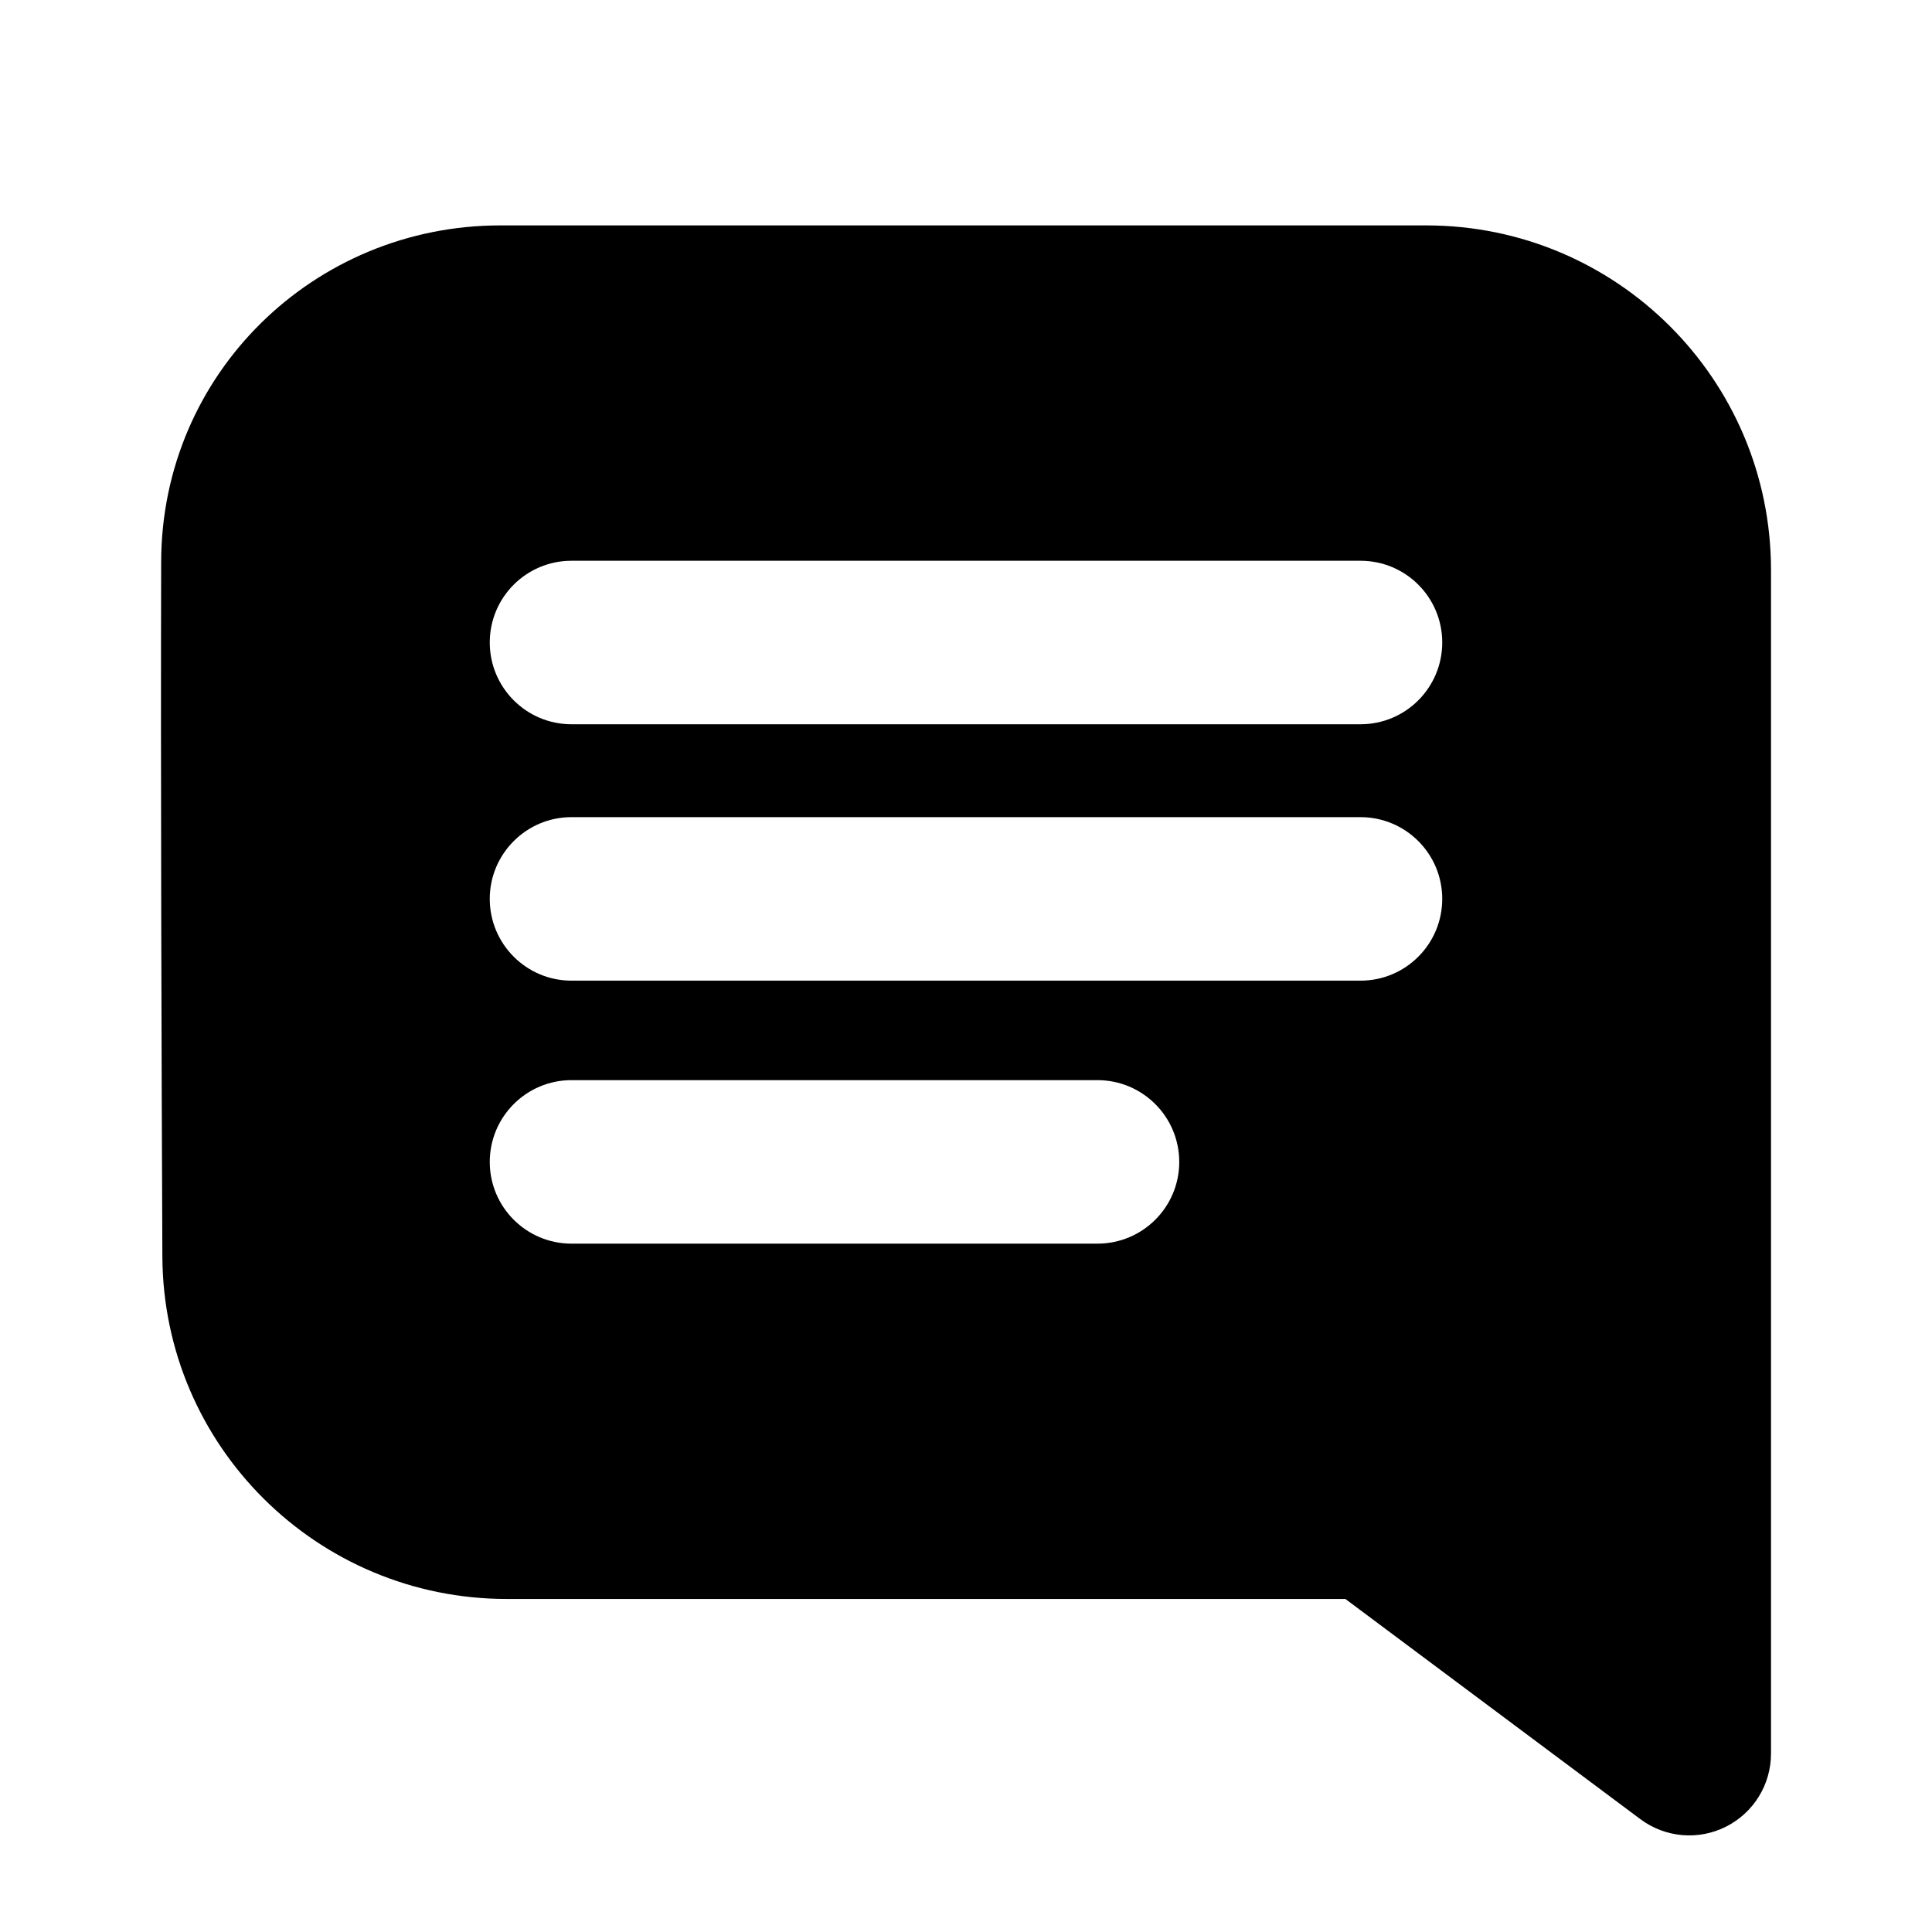
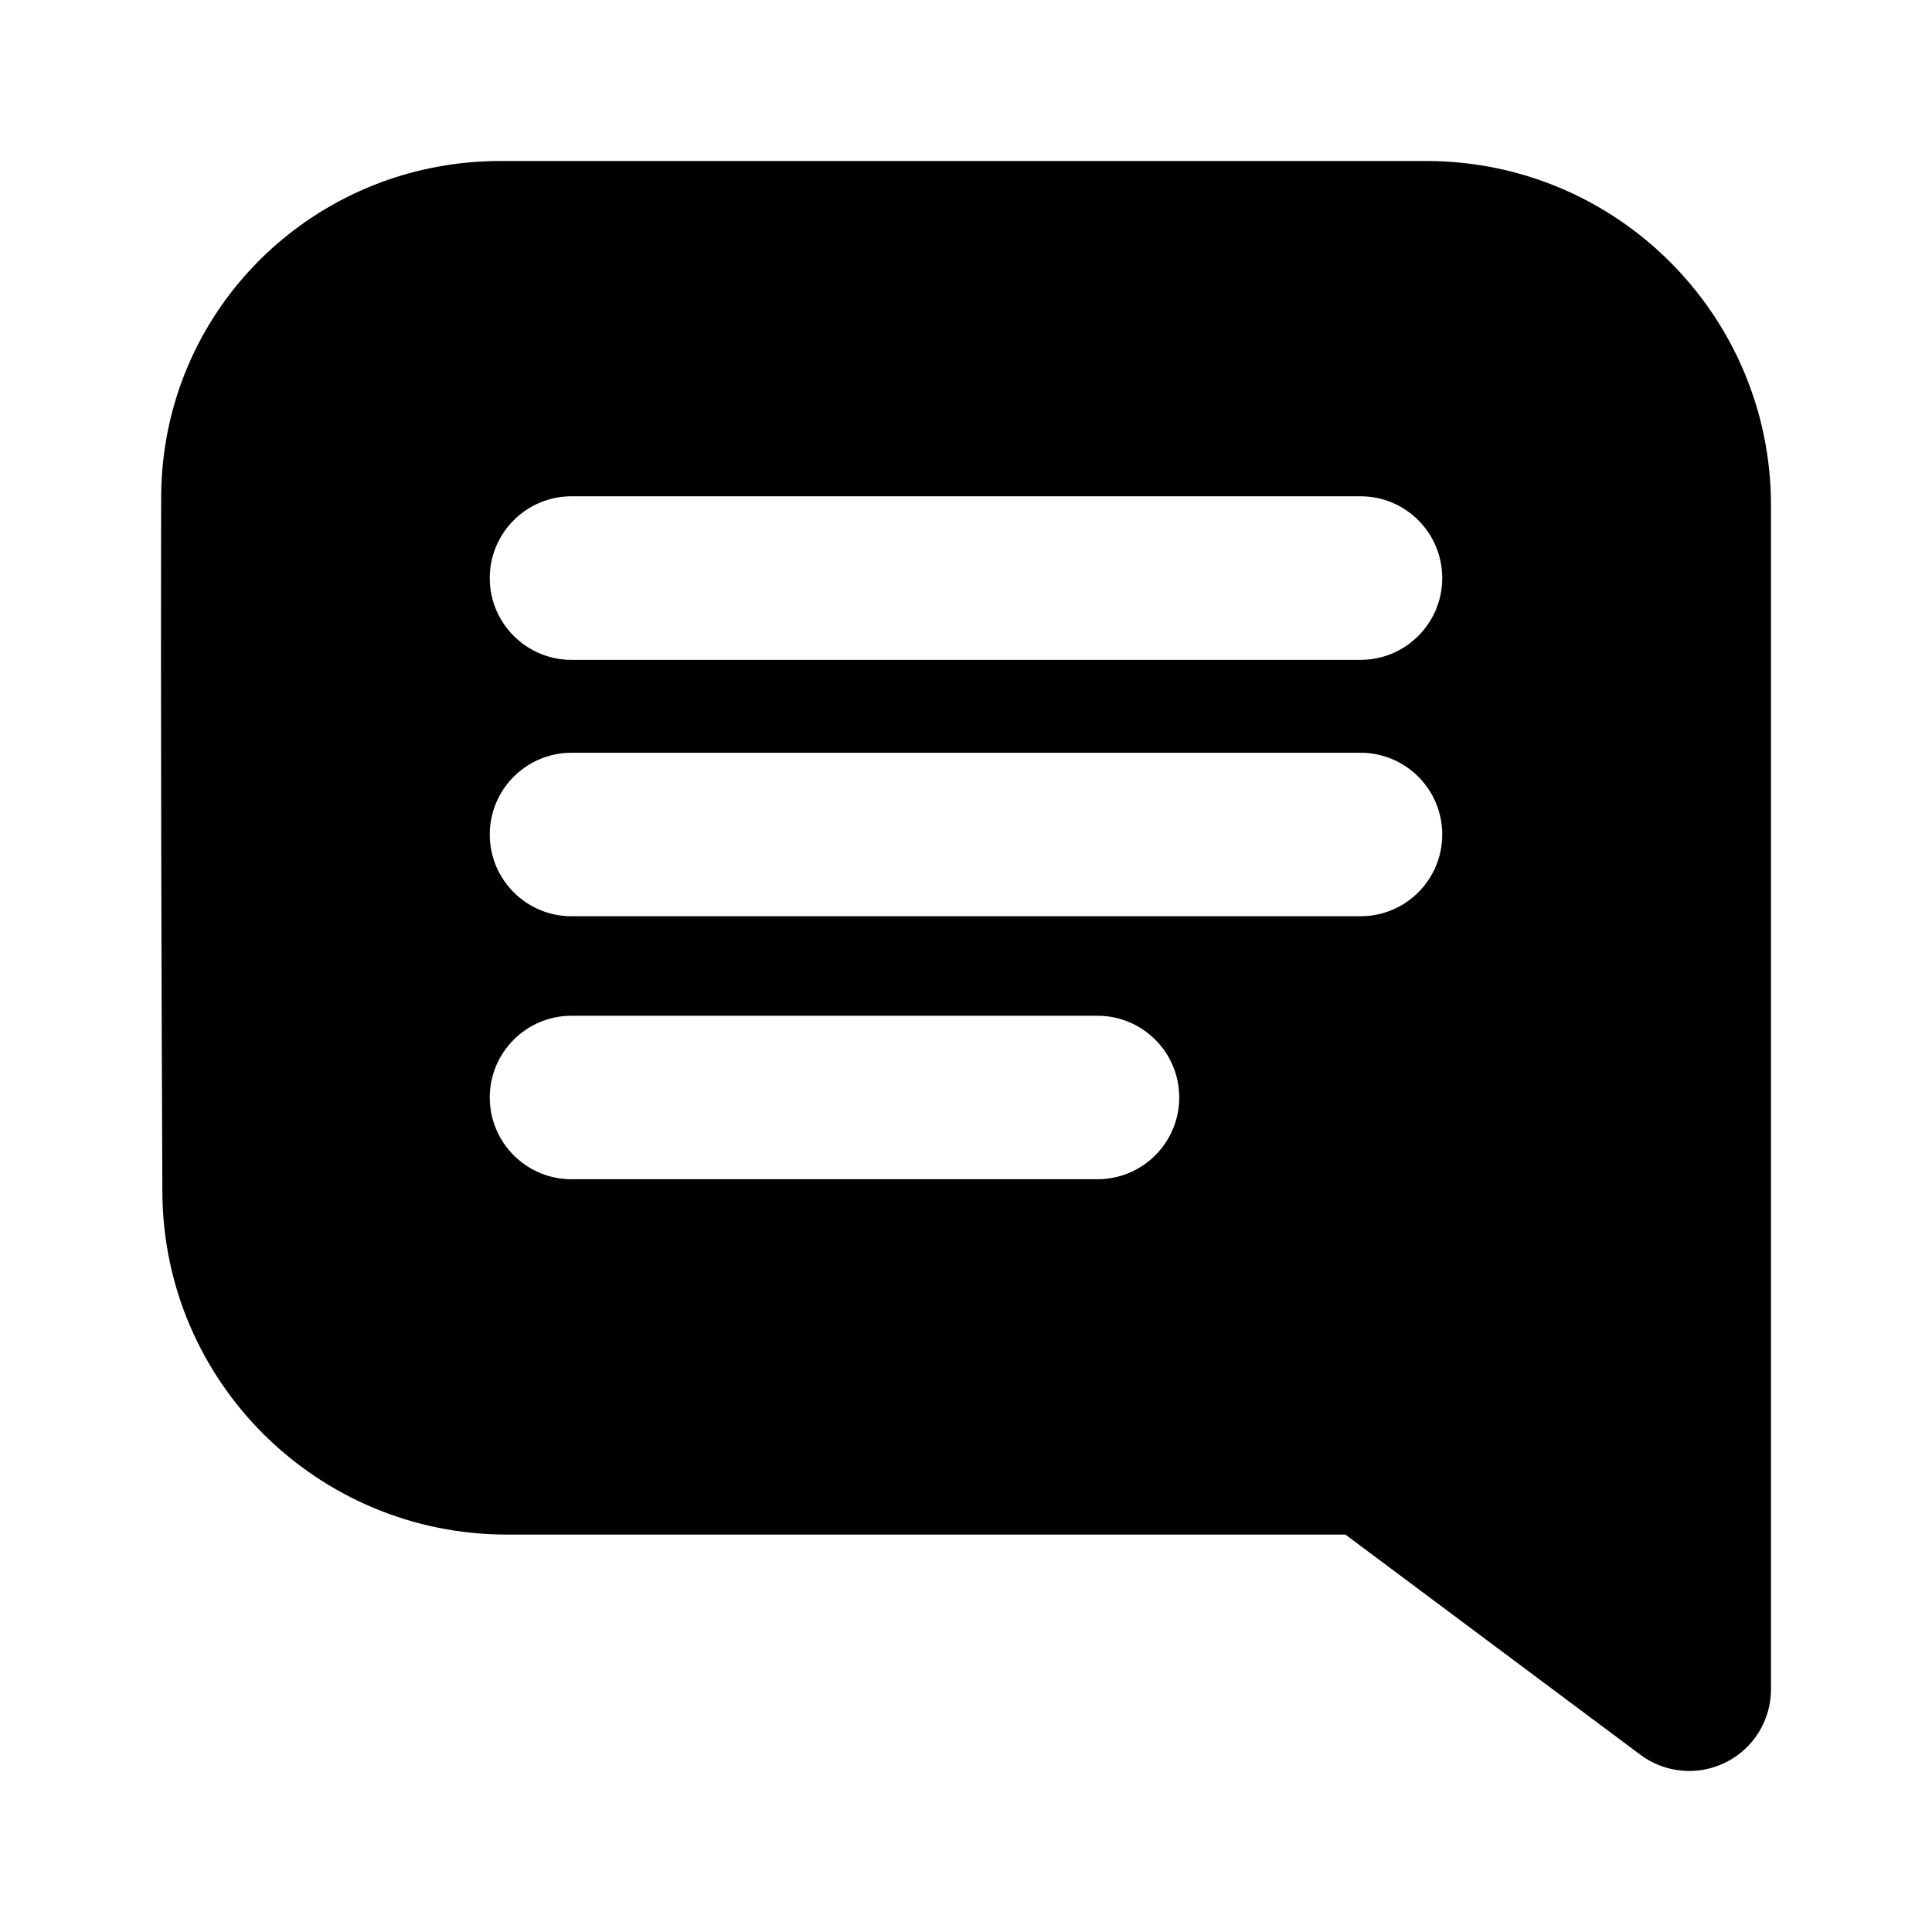
<svg xmlns="http://www.w3.org/2000/svg" viewBox="0 0 24 24" data-title="MessageFill" fill="currentColor" stroke="none">
-   <path fill-rule="evenodd" clip-rule="evenodd" d="M2.002 6.977C2.008 4.641 3.902 2.8 6.216 2.8H17.717C20.082 2.8 22 4.715 22 7.081V21.784C22 22.169 21.783 22.52 21.44 22.692C21.096 22.865 20.685 22.828 20.377 22.598L16.713 19.863H6.297C3.943 19.863 2.027 17.966 2.017 15.607C2.006 13.082 1.995 9.58 2.002 6.977ZM16.901 8.997L7.099 8.997C6.539 8.997 6.084 8.542 6.084 7.981C6.084 7.42 6.539 6.966 7.099 6.966L16.901 6.966C17.462 6.966 17.916 7.42 17.916 7.981C17.916 8.542 17.462 8.997 16.901 8.997ZM16.901 12.182L7.099 12.182C6.539 12.182 6.084 11.727 6.084 11.166C6.084 10.606 6.539 10.151 7.099 10.151L16.901 10.151C17.462 10.151 17.916 10.606 17.916 11.166C17.916 11.727 17.462 12.182 16.901 12.182ZM6.084 14.434C6.084 13.873 6.539 13.418 7.099 13.418H13.633C14.194 13.418 14.649 13.873 14.649 14.434C14.649 14.995 14.194 15.449 13.633 15.449H7.099C6.539 15.449 6.084 14.995 6.084 14.434Z" />
+   <path fill-rule="evenodd" clip-rule="evenodd" d="M2.002 6.177C2.008 3.841 3.902 2 6.216 2H17.717C20.082 2 22 3.915 22 6.281V20.984C22 21.369 21.783 21.72 21.44 21.892C21.096 22.064 20.685 22.028 20.377 21.798L16.713 19.063H6.297C3.943 19.063 2.027 17.166 2.017 14.807C2.006 12.282 1.995 8.78 2.002 6.177ZM16.901 8.197L7.099 8.197C6.539 8.197 6.084 7.742 6.084 7.181C6.084 6.62 6.539 6.165 7.099 6.165L16.901 6.165C17.462 6.165 17.916 6.62 17.916 7.181C17.916 7.742 17.462 8.197 16.901 8.197ZM16.901 11.382L7.099 11.382C6.539 11.382 6.084 10.927 6.084 10.367C6.084 9.806 6.539 9.351 7.099 9.351L16.901 9.351C17.462 9.351 17.916 9.806 17.916 10.367C17.916 10.927 17.462 11.382 16.901 11.382ZM6.084 13.633C6.084 13.073 6.539 12.618 7.099 12.618H13.633C14.194 12.618 14.649 13.073 14.649 13.633C14.649 14.194 14.194 14.649 13.633 14.649H7.099C6.539 14.649 6.084 14.194 6.084 13.633Z" />
</svg>
